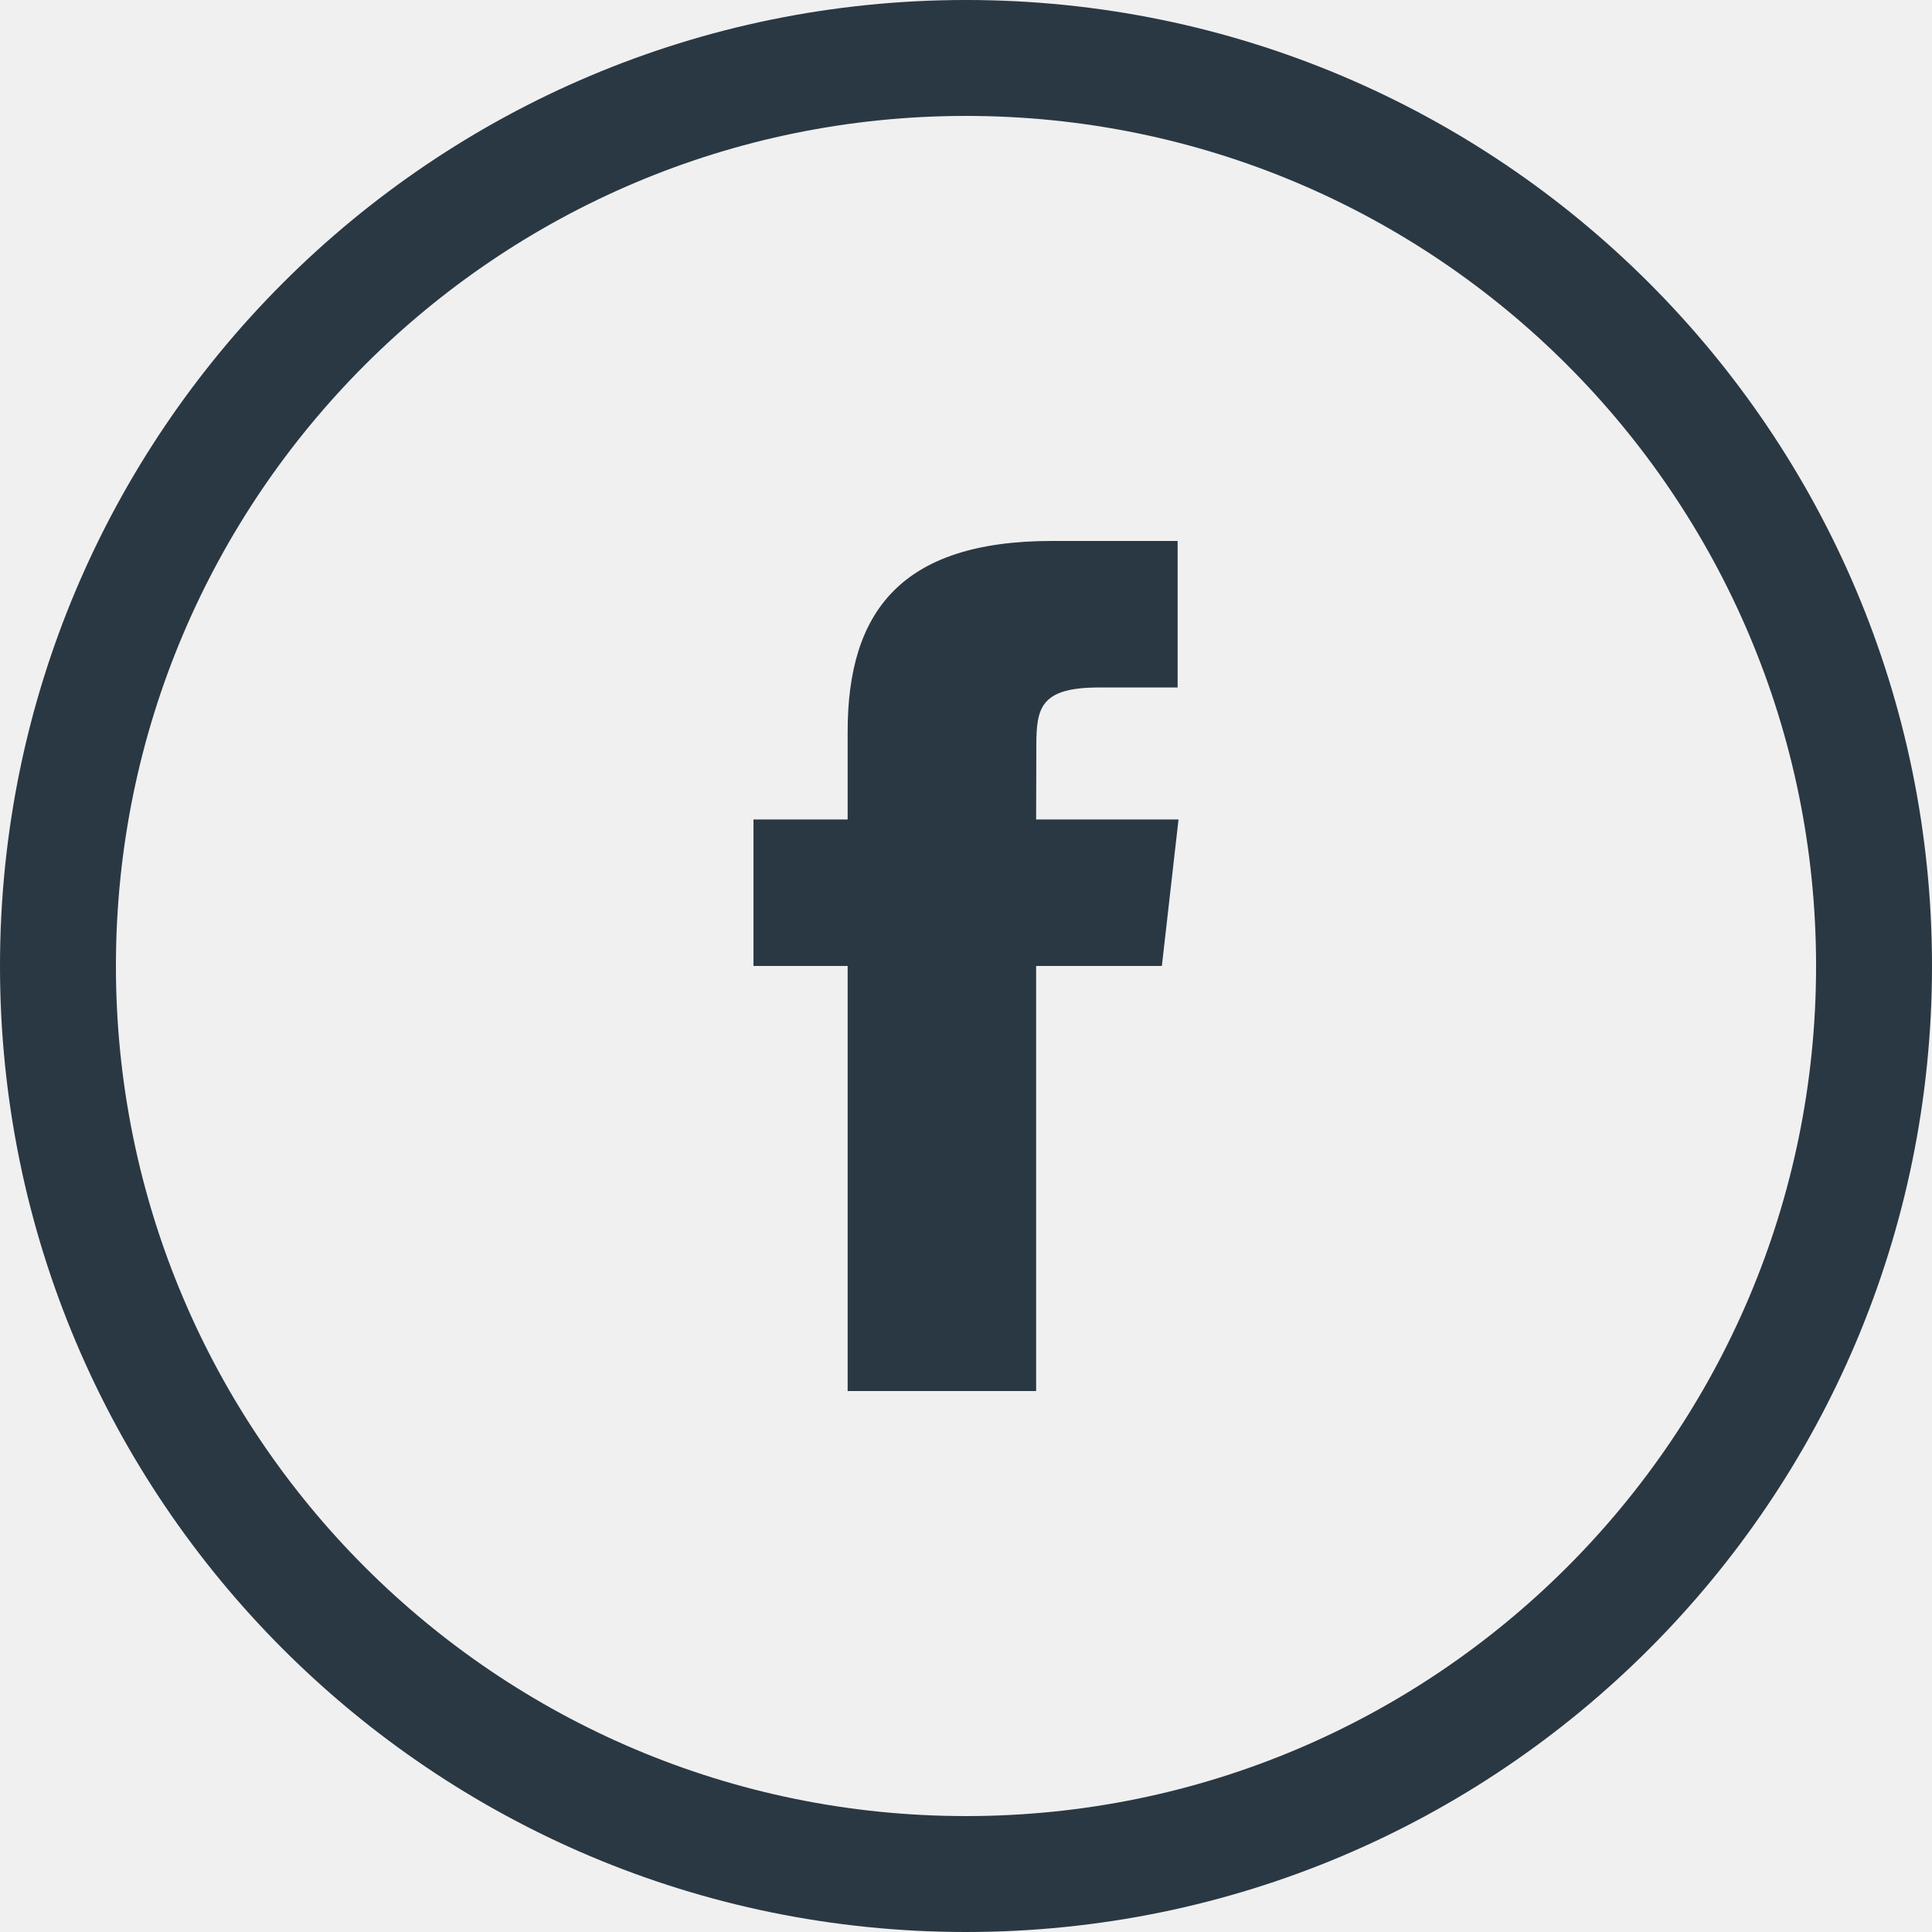
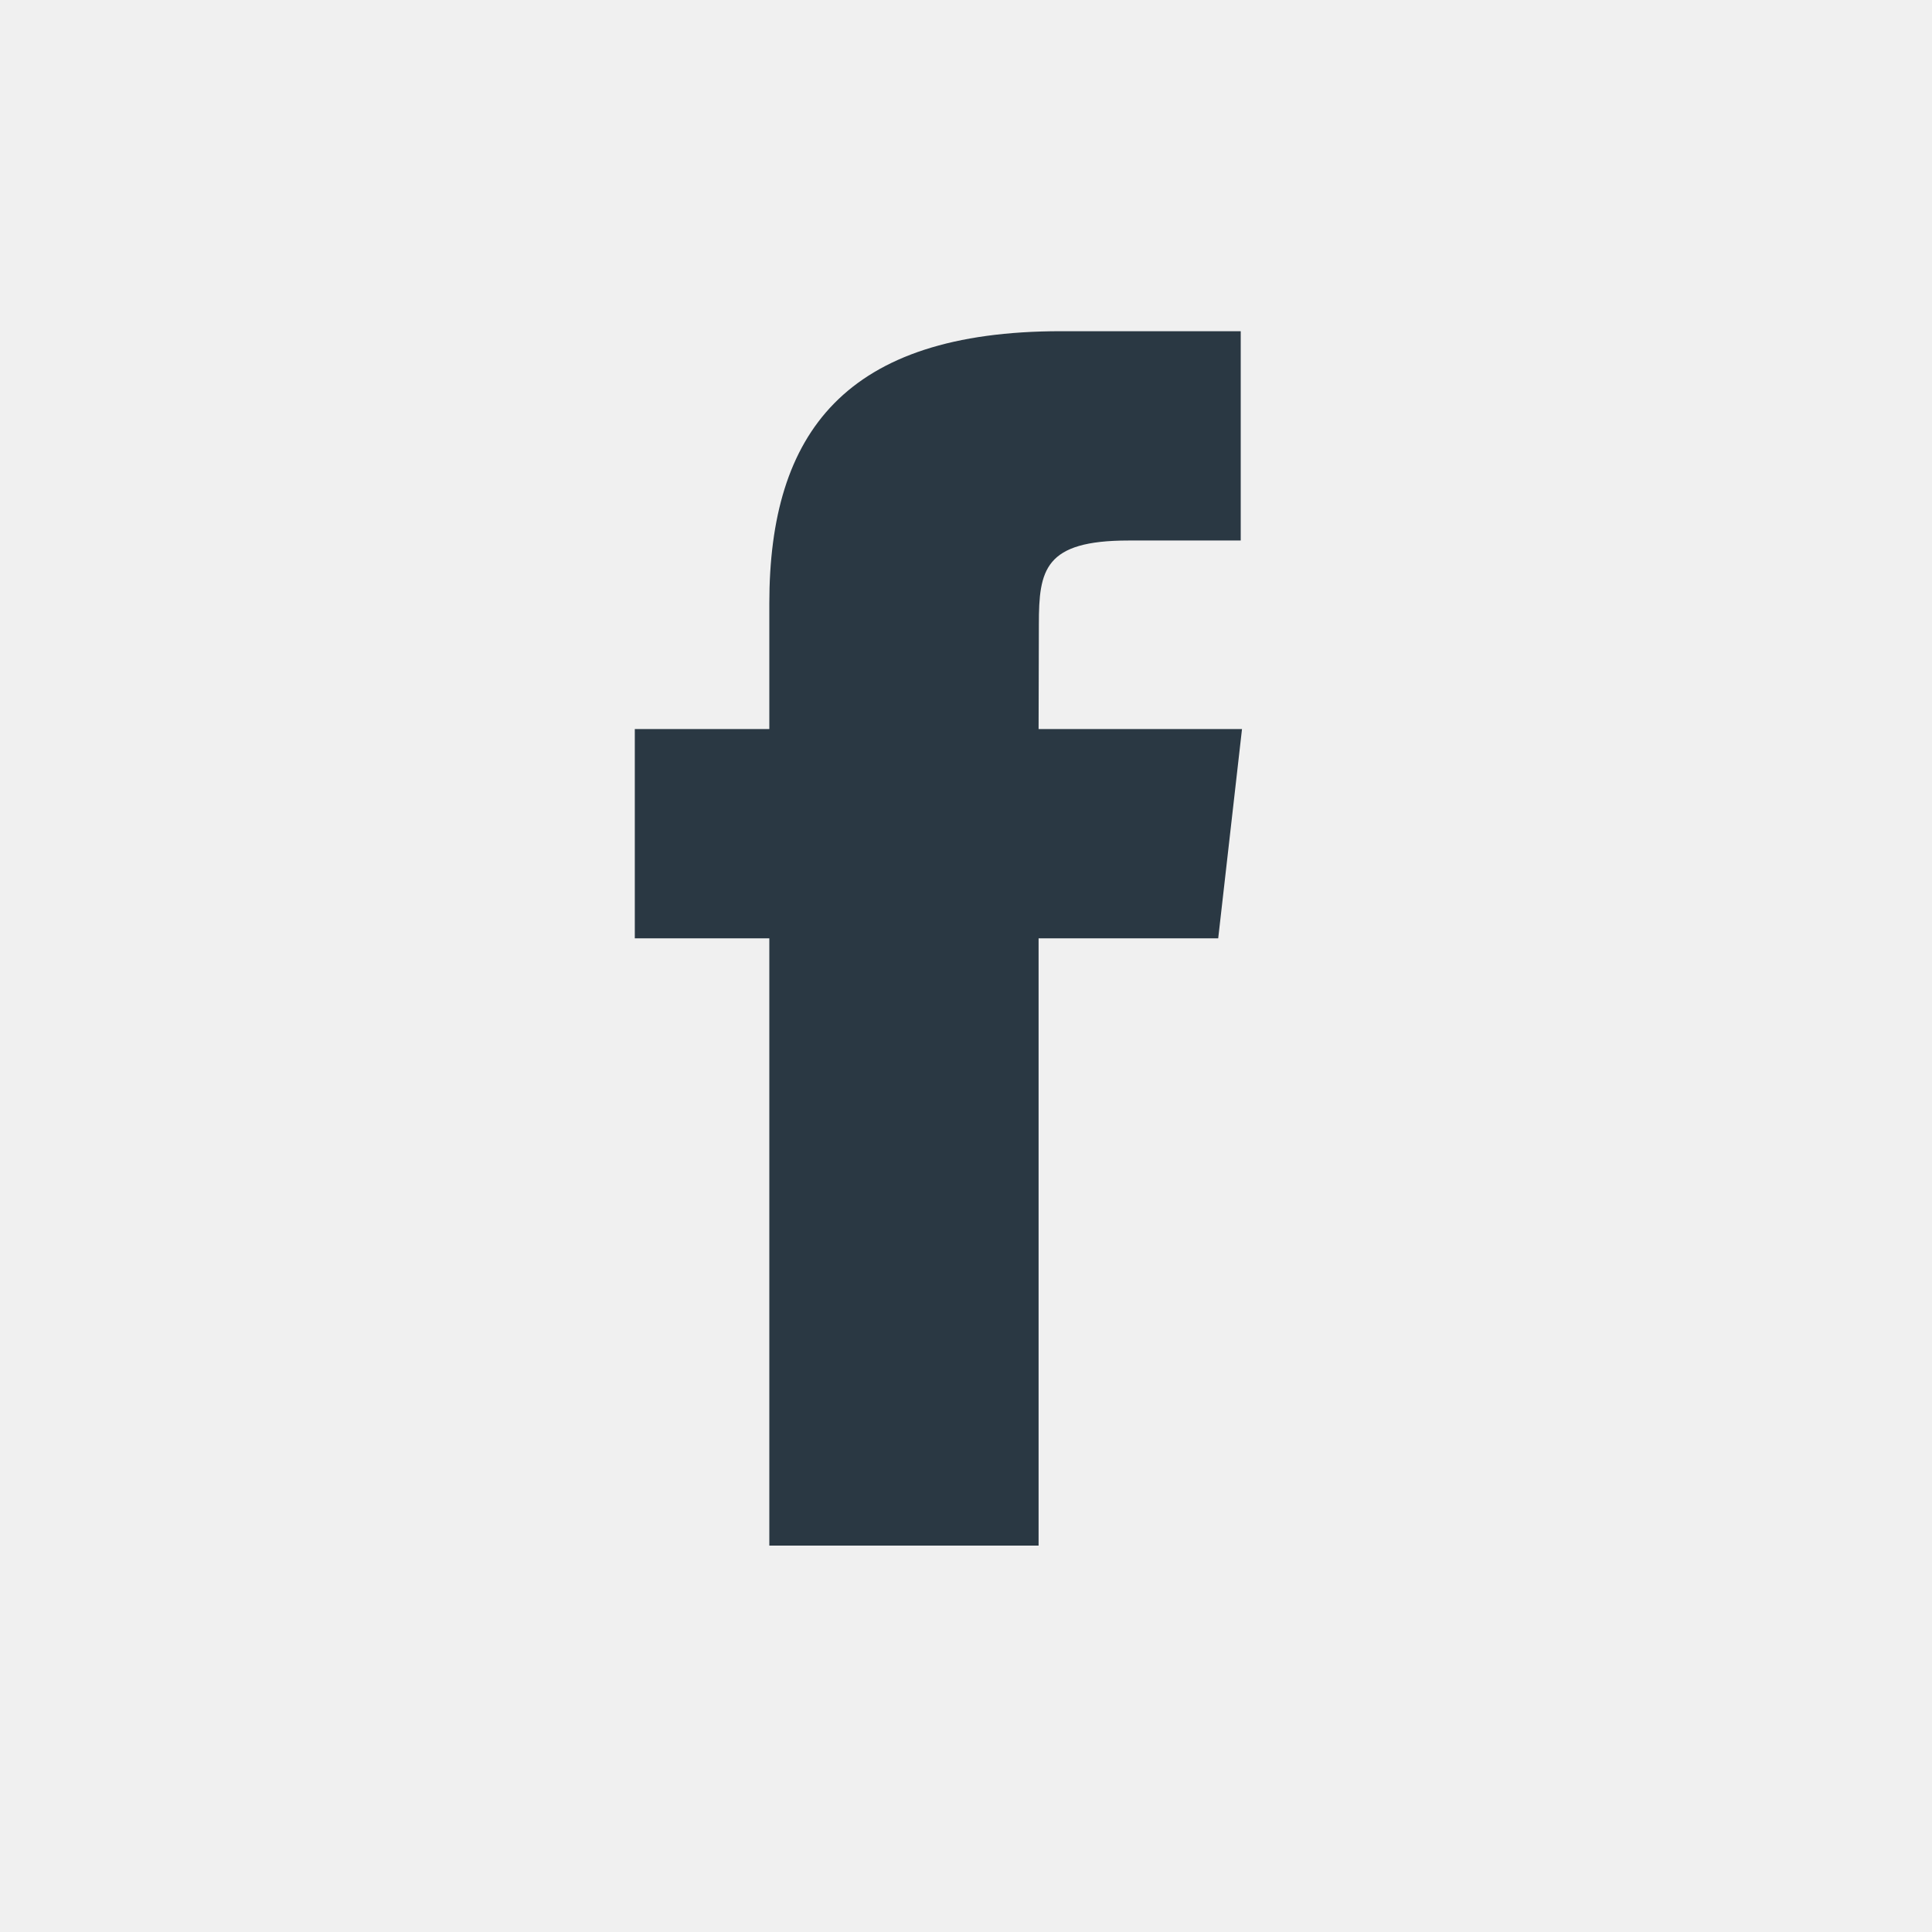
- <svg xmlns="http://www.w3.org/2000/svg" width="50px" height="50px" viewBox="0 0 50 50" version="1.1">
+ <svg xmlns="http://www.w3.org/2000/svg" width="35px" height="35px" viewBox="0 0 35 35" version="1.1">
  <defs />
  <g id="Page-1" stroke="none" stroke-width="1" fill="none" fill-rule="evenodd">
-     <g id="facebook" fill="#2A3843">
+     <g id="facebook">
      <g id="Page-1">
-         <g id="Facebook">
-           <path d="M25,50 C38.807,50 50,38.807 50,25 C50,11.193 38.807,0 25,0 C11.193,0 0,11.193 0,25 C0,38.807 11.193,50 25,50 L25,50 Z M25,47 C37.15,47 47,37.15 47,25 C47,12.85 37.15,3 25,3 C12.85,3 3,12.85 3,25 C3,37.15 12.85,47 25,47 L25,47 Z M26.815,36 L26.815,24.999 L30.069,24.999 L30.5,21.208 L26.815,21.208 L26.82,19.31 C26.82,18.321 26.921,17.792 28.443,17.792 L30.477,17.792 L30.477,14 L27.222,14 C23.313,14 21.937,15.839 21.937,18.932 L21.937,21.208 L19.5,21.208 L19.5,24.999 L21.937,24.999 L21.937,36 L26.815,36 L26.815,36 Z" id="Oval-1" />
+         <g id="facebook">
+           <g id="Page-1">
+             <g id="Facebook">
+               <path d="M35,17.5 C35,7.835 27.165,0 17.5,0 C7.835,0 0,7.835 0,17.5 C0,27.165 7.835,35 17.5,35 C27.165,35 35,27.165 35,17.5 Z" id="Oval-1" fill-opacity="0.01" fill="#FFFFFF" />
+               <path d="M18.815,28 L18.815,16.999 L22.069,16.999 L22.5,13.208 L18.815,13.208 L18.82,11.31 C18.82,10.321 18.921,9.792 20.443,9.792 L22.477,9.792 L22.477,6 L19.222,6 C15.313,6 13.937,7.839 13.937,10.932 L13.937,13.208 L11.5,13.208 L11.5,16.999 L13.937,16.999 L13.937,28 L18.815,28 L18.815,28 L18.815,28 Z" id="Oval-1-path" fill="#2A3843" />
+             </g>
+           </g>
        </g>
      </g>
    </g>
  </g>
</svg>
